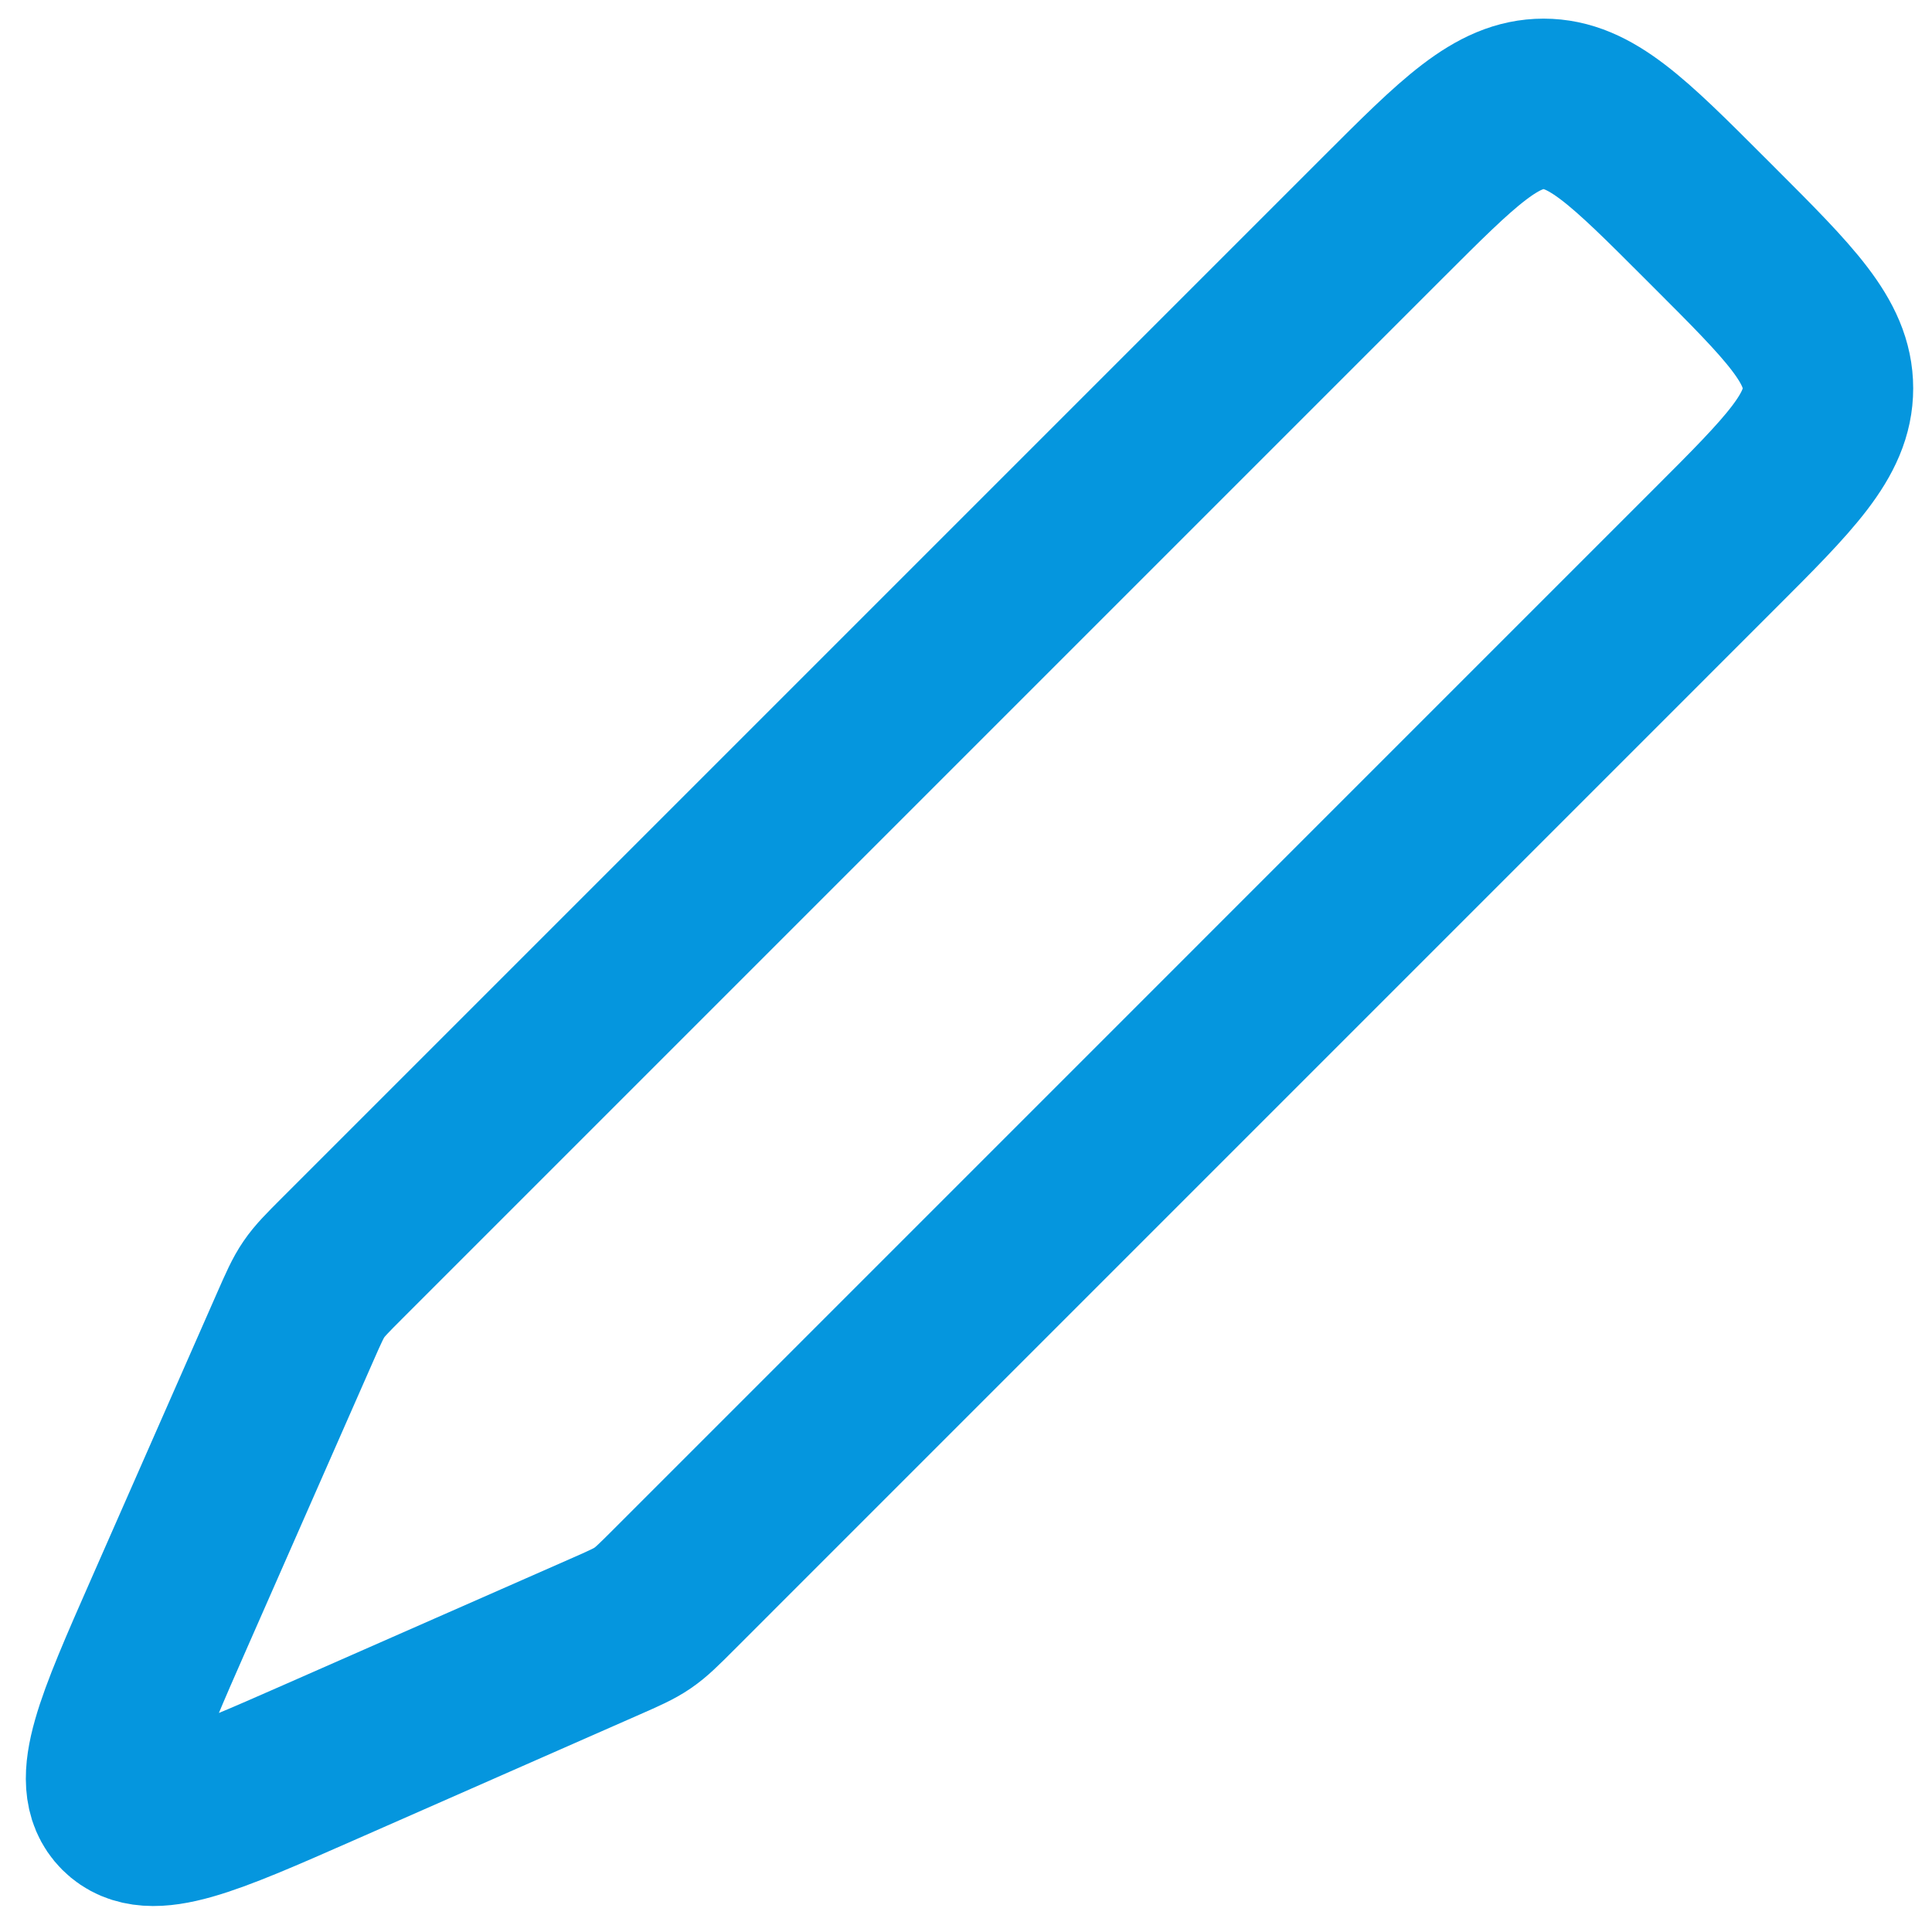
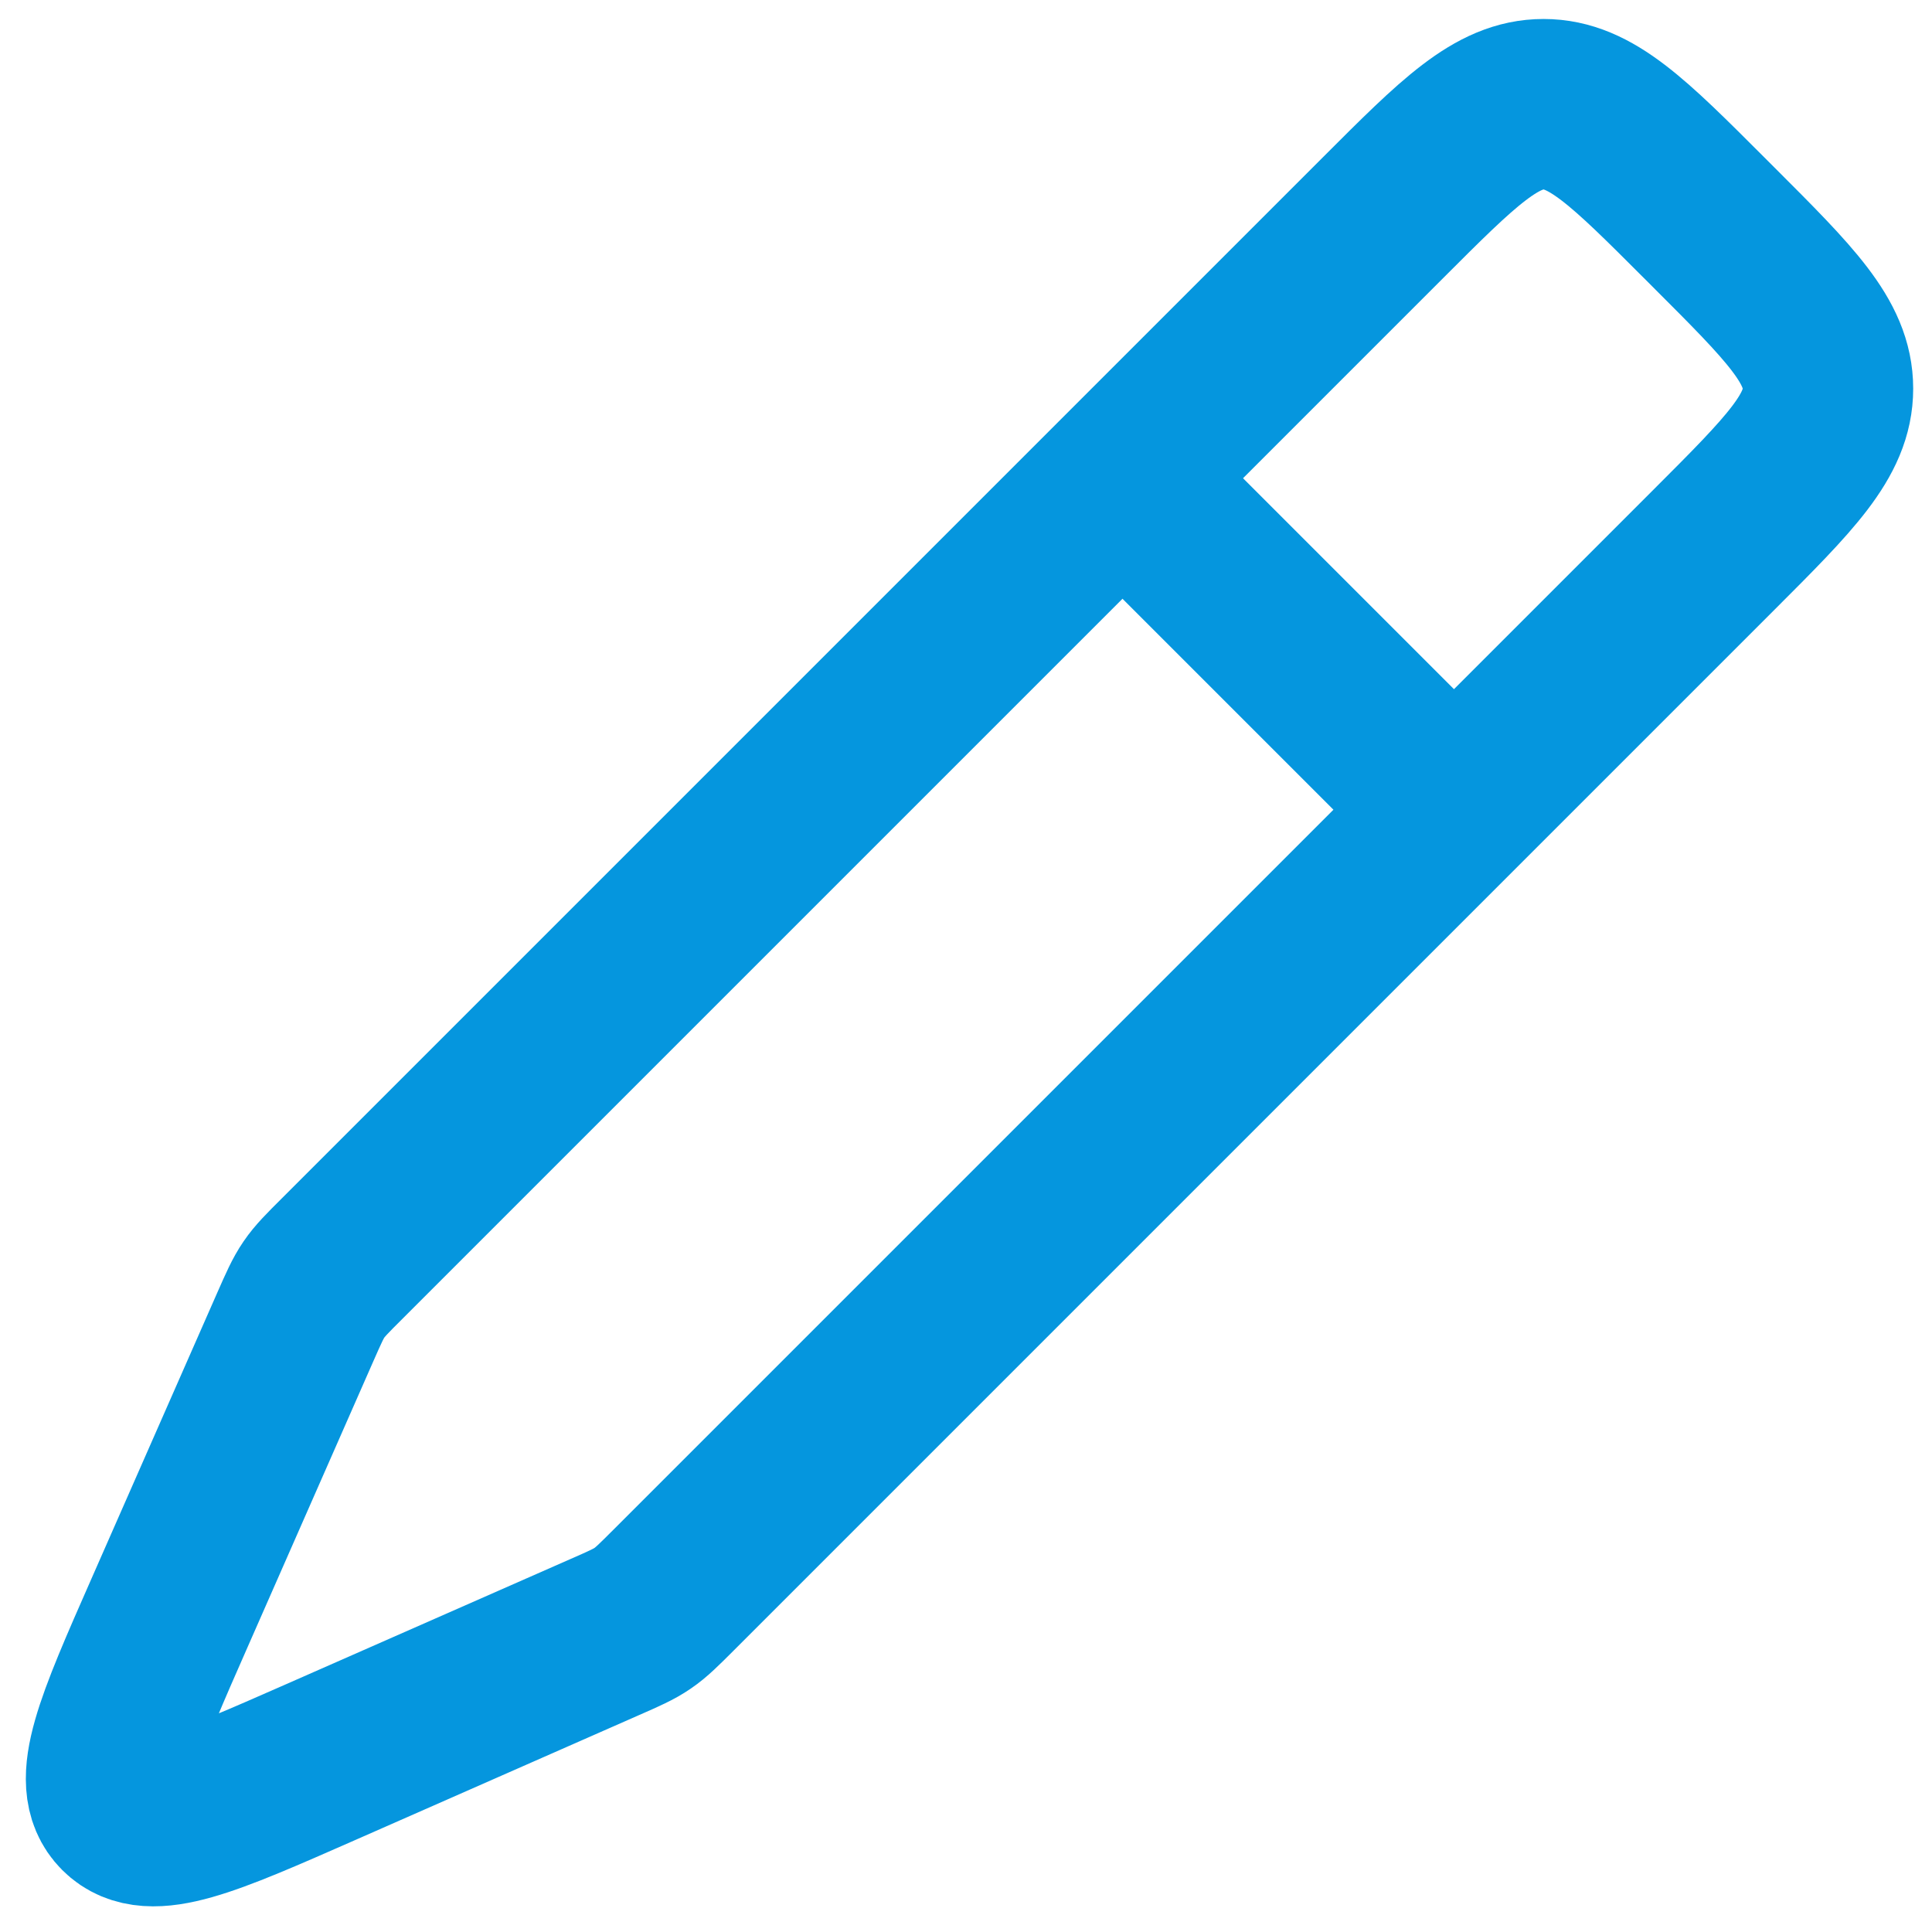
<svg xmlns="http://www.w3.org/2000/svg" width="34" height="34" viewBox="0 0 34 34" fill="none">
-   <path d="M24.336 3.828C25.669 2.495 26.336 1.828 27.164 1.828C27.992 1.828 28.659 2.495 29.992 3.828L30.169 4.005C31.503 5.339 32.169 6.005 32.169 6.834C32.169 7.662 31.503 8.329 30.169 9.662L11.86 27.972C11.595 28.237 11.463 28.369 11.309 28.474C11.156 28.579 10.985 28.654 10.642 28.805L5.619 31.015C3.632 31.889 2.639 32.326 2.155 31.843C1.671 31.359 2.109 30.366 2.983 28.379L5.193 23.356C5.344 23.013 5.419 22.842 5.524 22.689C5.629 22.535 5.761 22.403 6.026 22.138L24.336 3.828Z" stroke="#0596DE" stroke-width="3" stroke-linecap="round" />
+   <path d="M19.727 8.389L25.561 14.223" stroke="#0596DE" stroke-width="3" />
+   <path d="M24.336 3.834C25.669 2.5 26.336 1.834 27.164 1.834C27.992 1.834 28.659 2.5 29.992 3.834L30.169 4.011C31.503 5.344 32.169 6.011 32.169 6.839C32.169 7.668 31.503 8.334 30.169 9.668L11.86 27.977C11.595 28.242 11.463 28.374 11.309 28.479C11.156 28.584 10.985 28.66 10.642 28.81L5.619 31.021C3.632 31.895 2.639 32.332 2.155 31.848C1.671 31.364 2.109 30.371 2.983 28.385L5.193 23.361C5.344 23.019 5.419 22.847 5.524 22.694C5.629 22.54 5.761 22.408 6.026 22.144L24.336 3.834Z" stroke="#0596DE" stroke-width="3" stroke-linecap="round" />
</svg>
